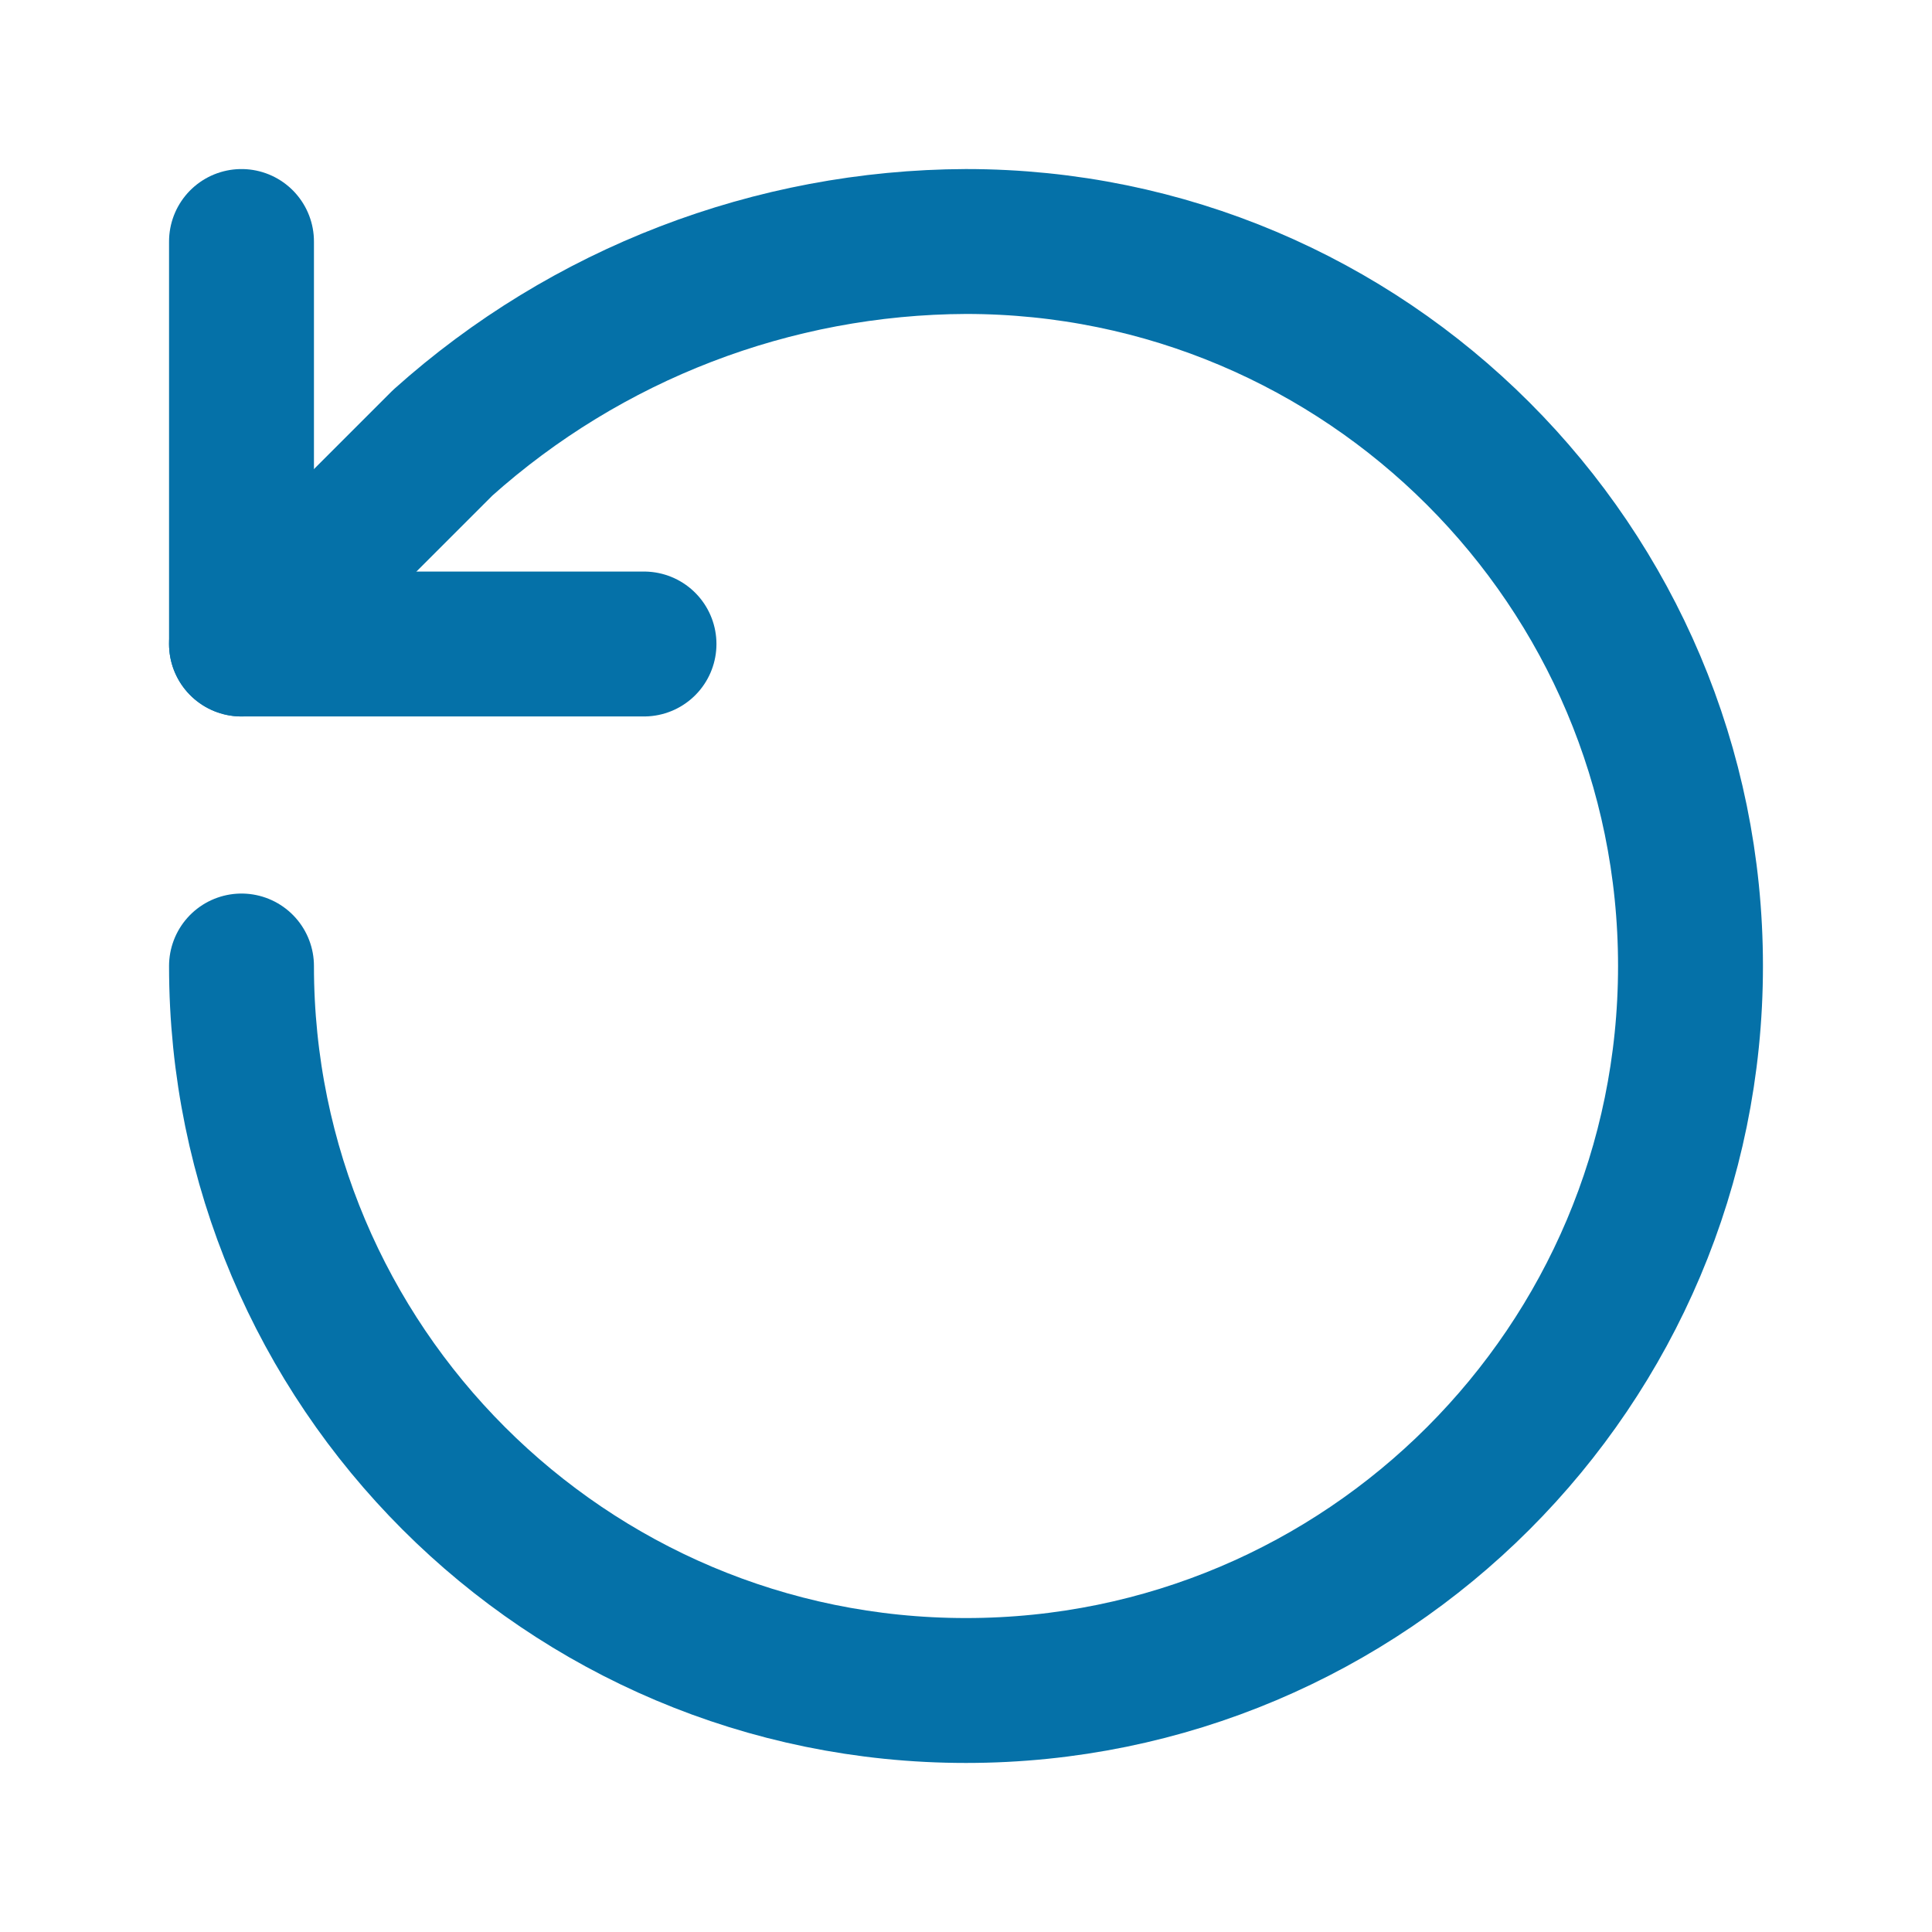
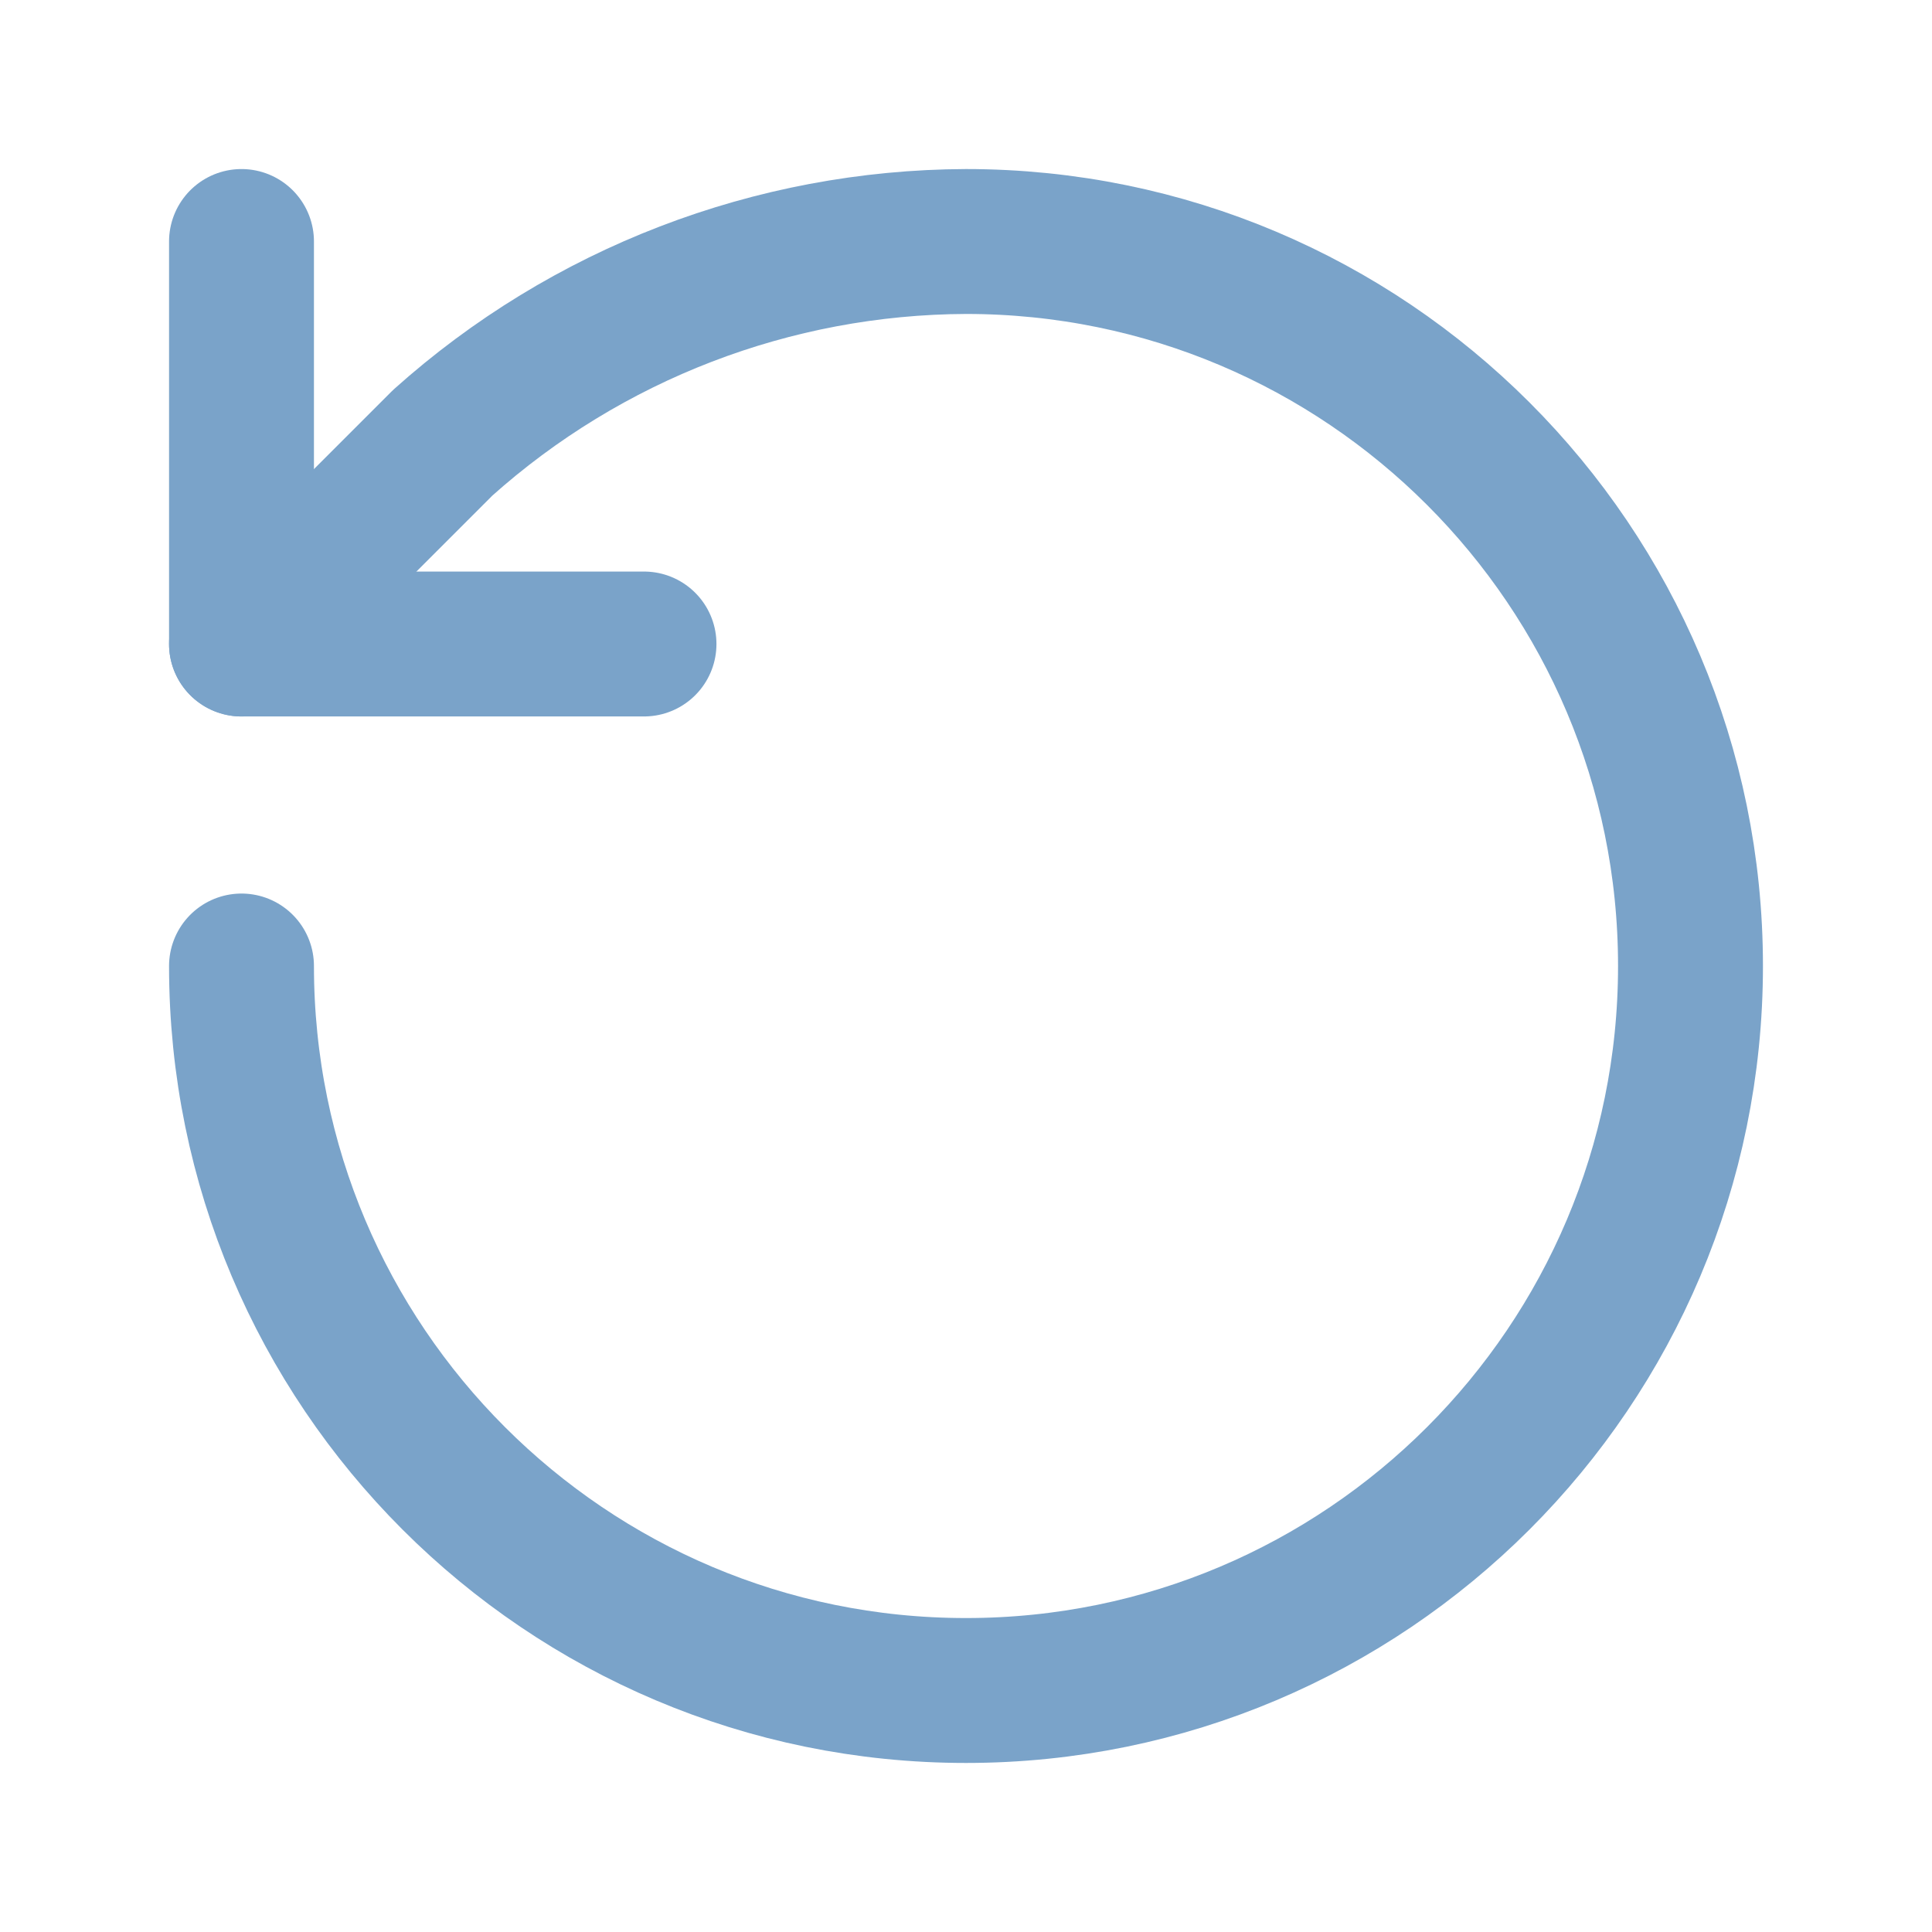
- <svg xmlns="http://www.w3.org/2000/svg" viewBox="0 0 24 24" fill="none" stroke="#0571A8" stroke-width="1.8" stroke-linecap="round" stroke-linejoin="round">
+ <svg xmlns="http://www.w3.org/2000/svg" viewBox="0 0 24 24" fill="none" stroke="#7AA3C9" stroke-width="1.8" stroke-linecap="round" stroke-linejoin="round">
  <path d="M3 12a9 9 0 1 0 9-9 9.8 9.8 0 0 0-6.5 2.5L3 8" />
  <polyline points="3 3 3 8 8 8" />
</svg>
